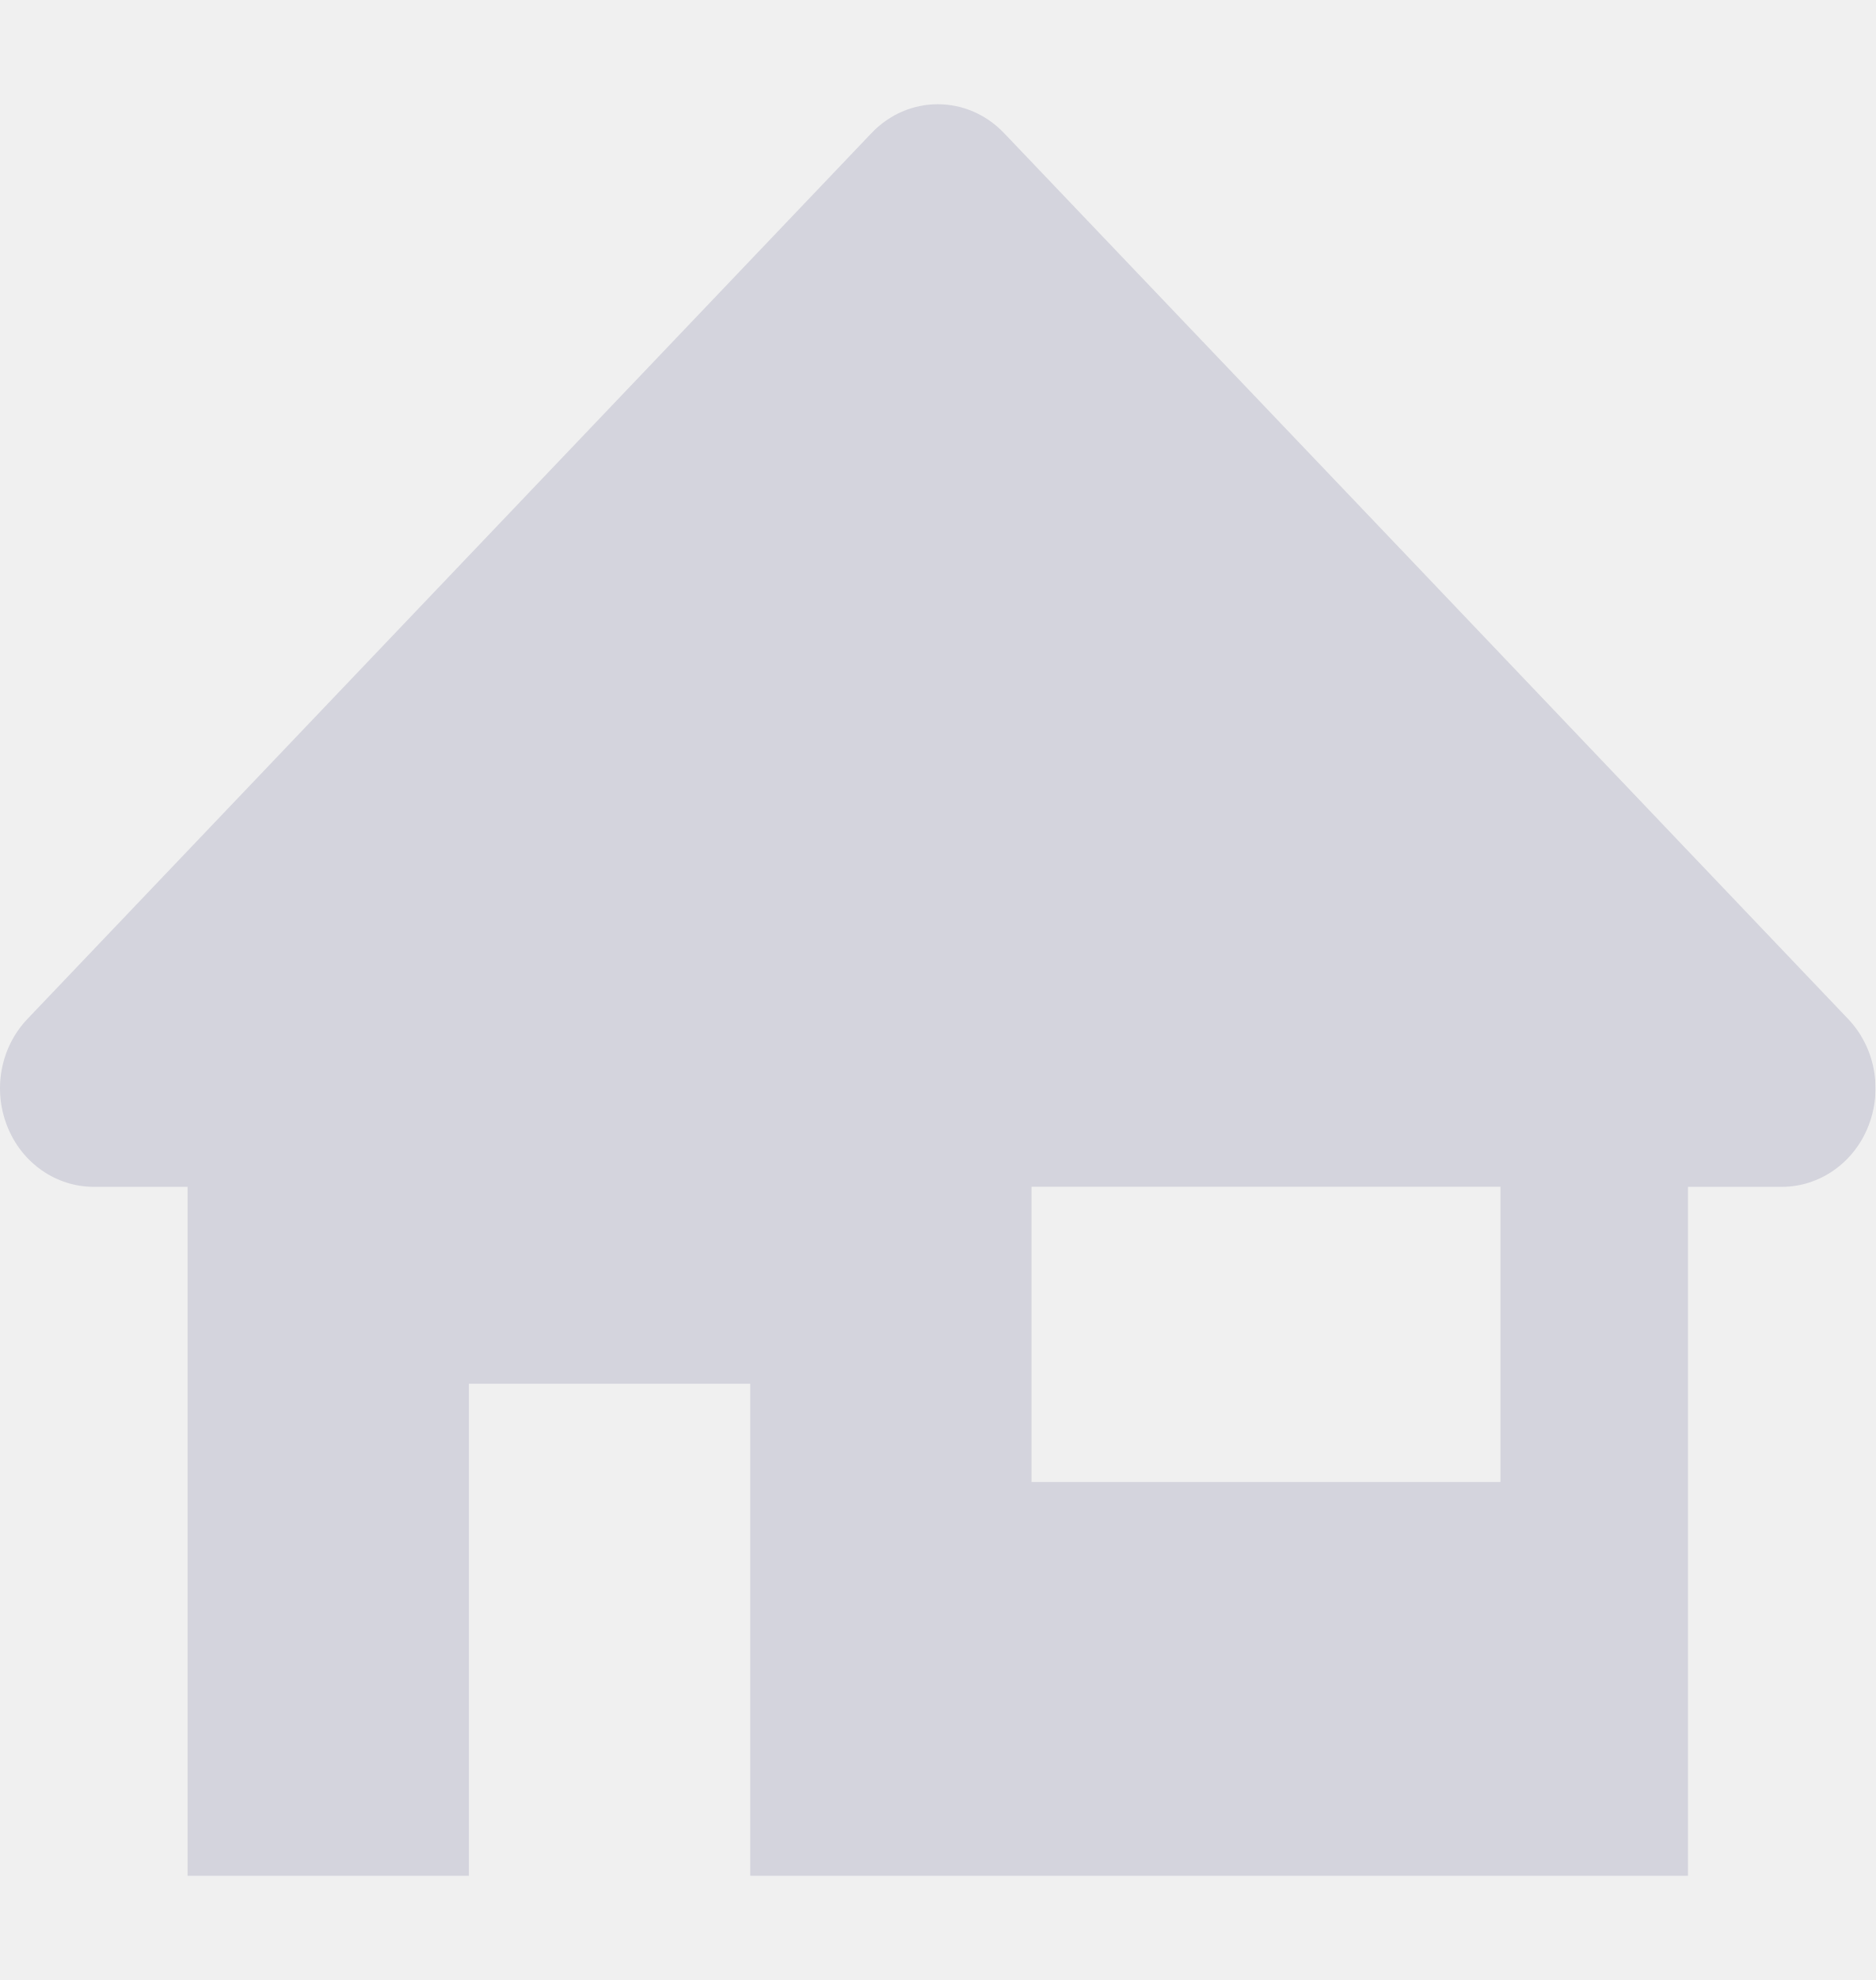
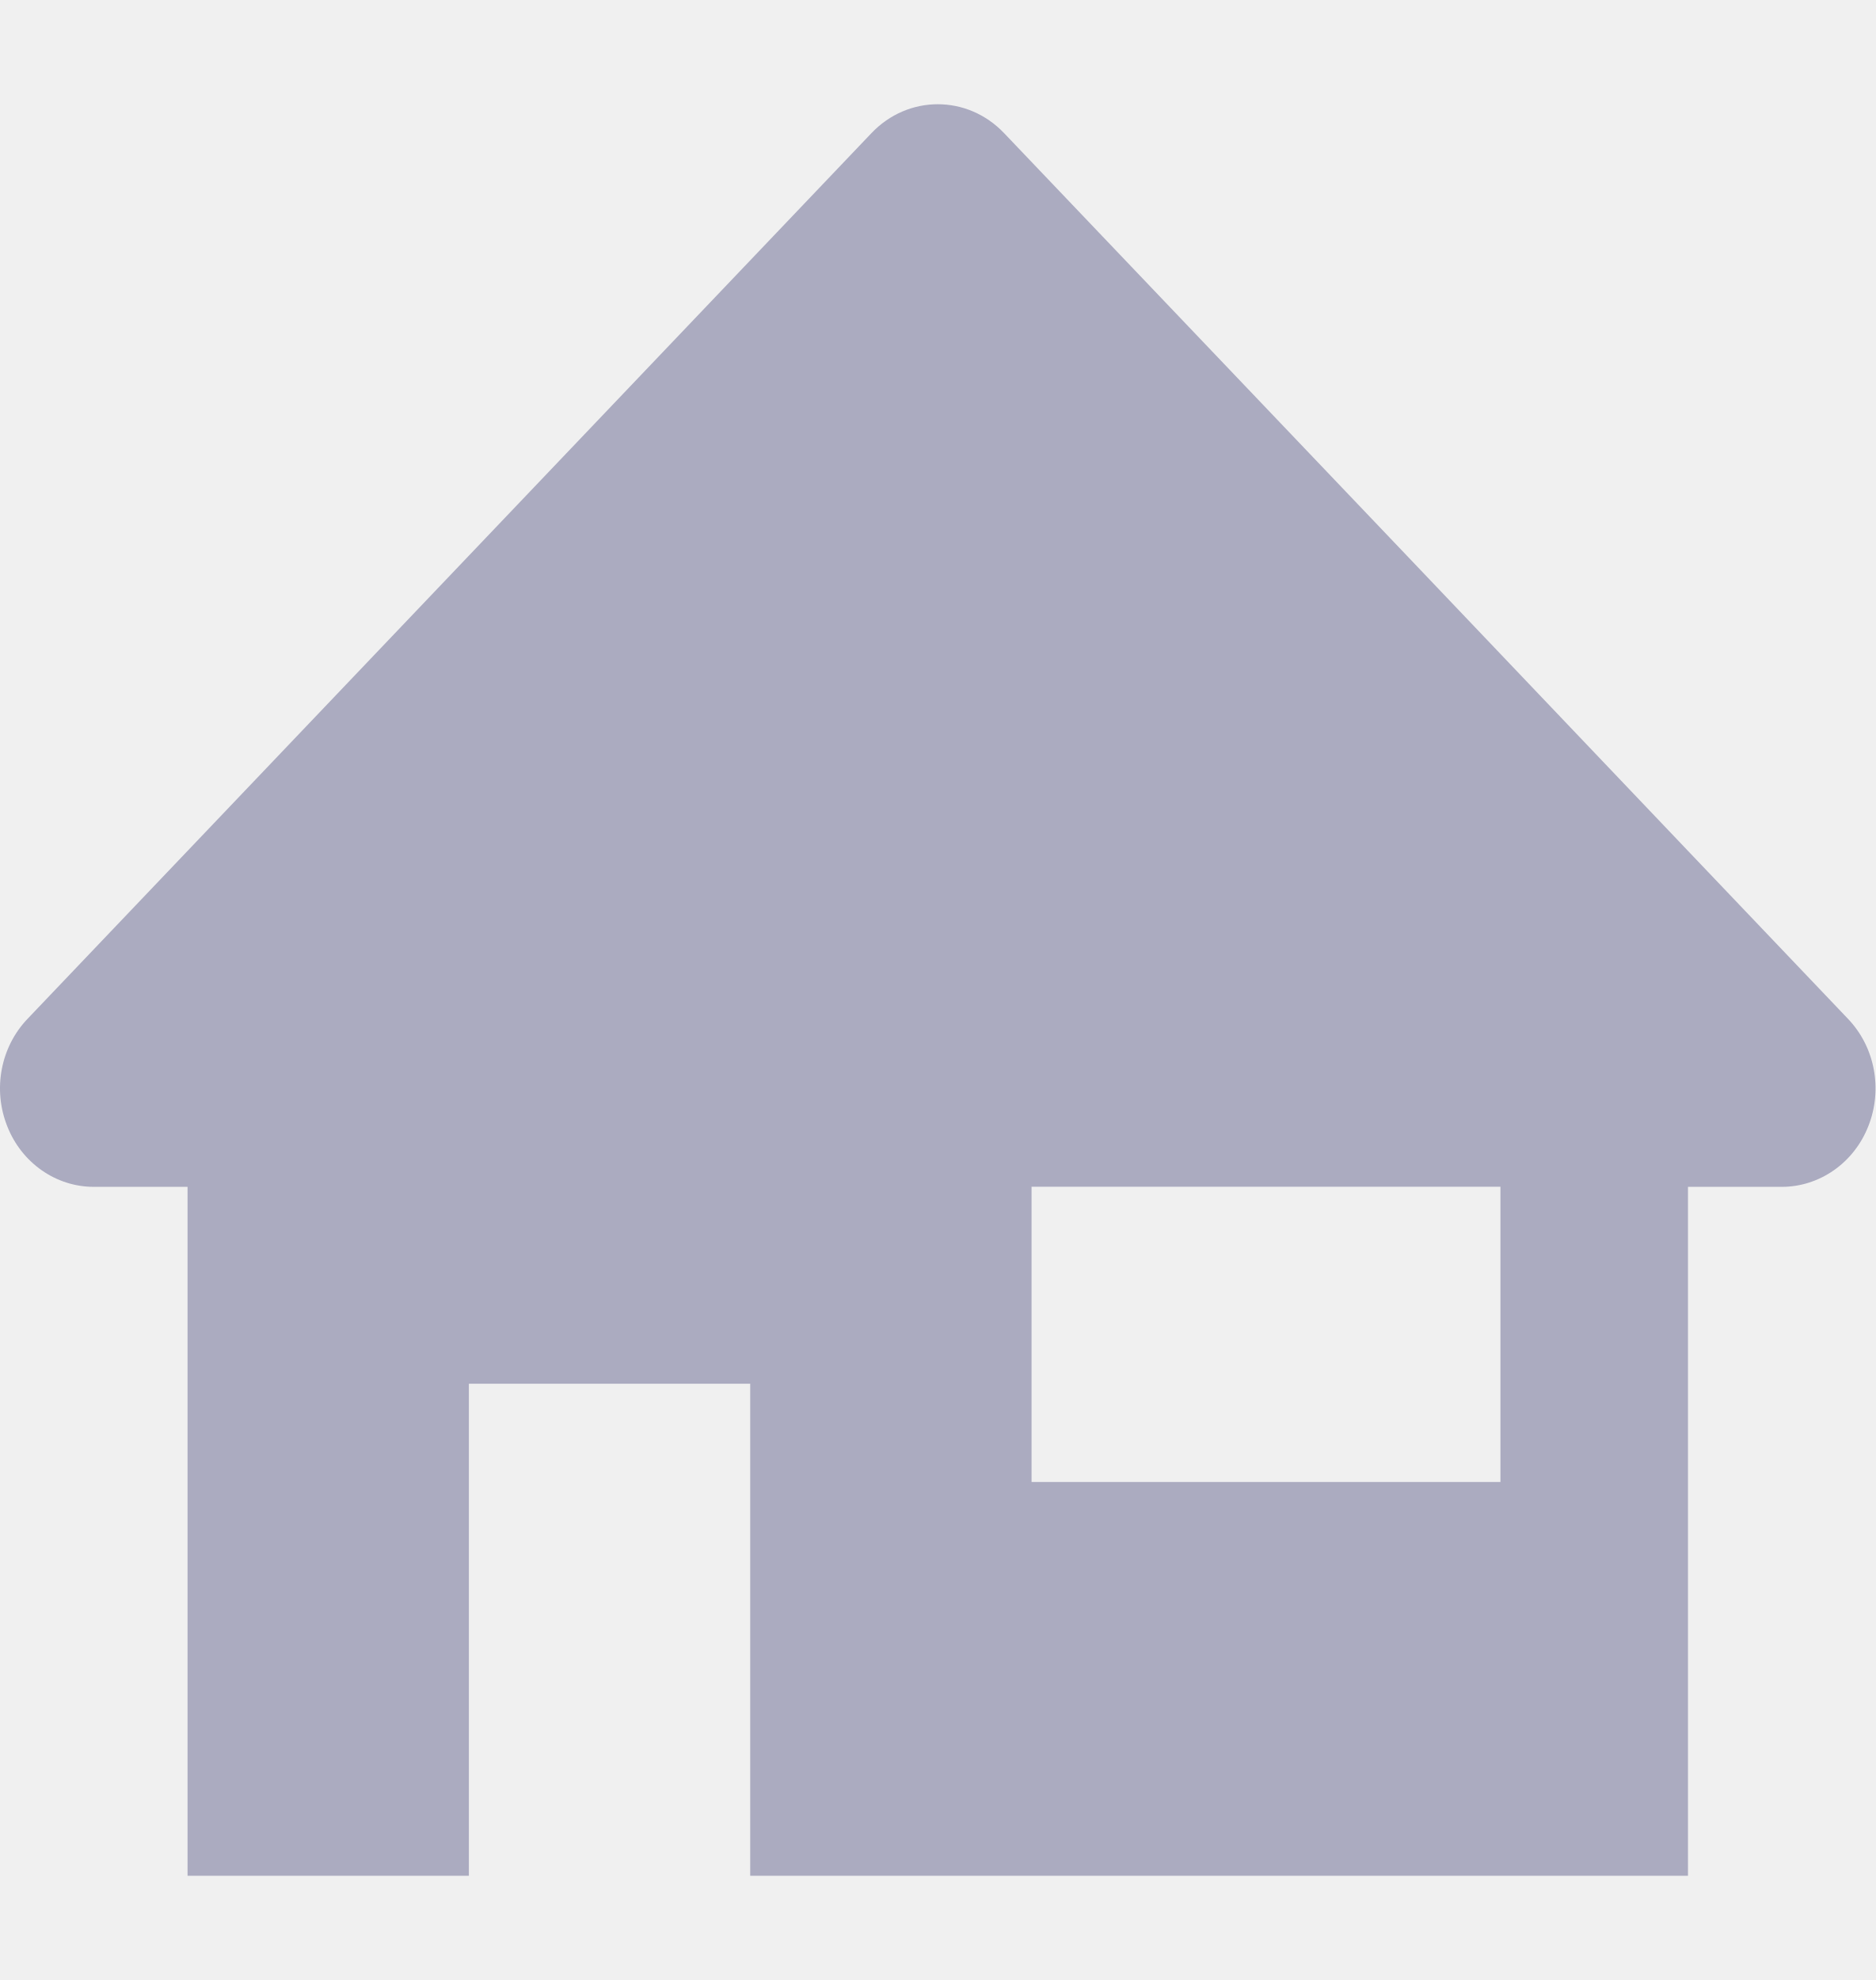
<svg xmlns="http://www.w3.org/2000/svg" width="18" height="19" viewBox="0 0 18 19" fill="none">
-   <g opacity="0.4" clip-path="url(#clip0_7569_33452)">
+   <g clip-path="url(#clip0_7569_33452)">
    <path d="M17.736 9.777L16.2 8.165L13.5 5.33L9.636 1.277C9.284 0.908 8.716 0.908 8.364 1.277L0.264 9.777C0.006 10.047 -0.071 10.453 0.069 10.806C0.207 11.159 0.537 11.389 0.9 11.389H1.8V18H4.5V13.278H7.2V18H16.2V11.389H17.1C17.463 11.389 17.793 11.159 17.931 10.806C18.071 10.452 17.994 10.047 17.736 9.777ZM14.4 14.221H9.9V11.388H14.4V14.221Z" fill="#ABABC0" />
  </g>
  <defs>
    <clipPath id="clip0_7569_33452">
      <rect width="18" height="18" fill="white" transform="translate(0 0.5)" />
    </clipPath>
  </defs>
</svg>
